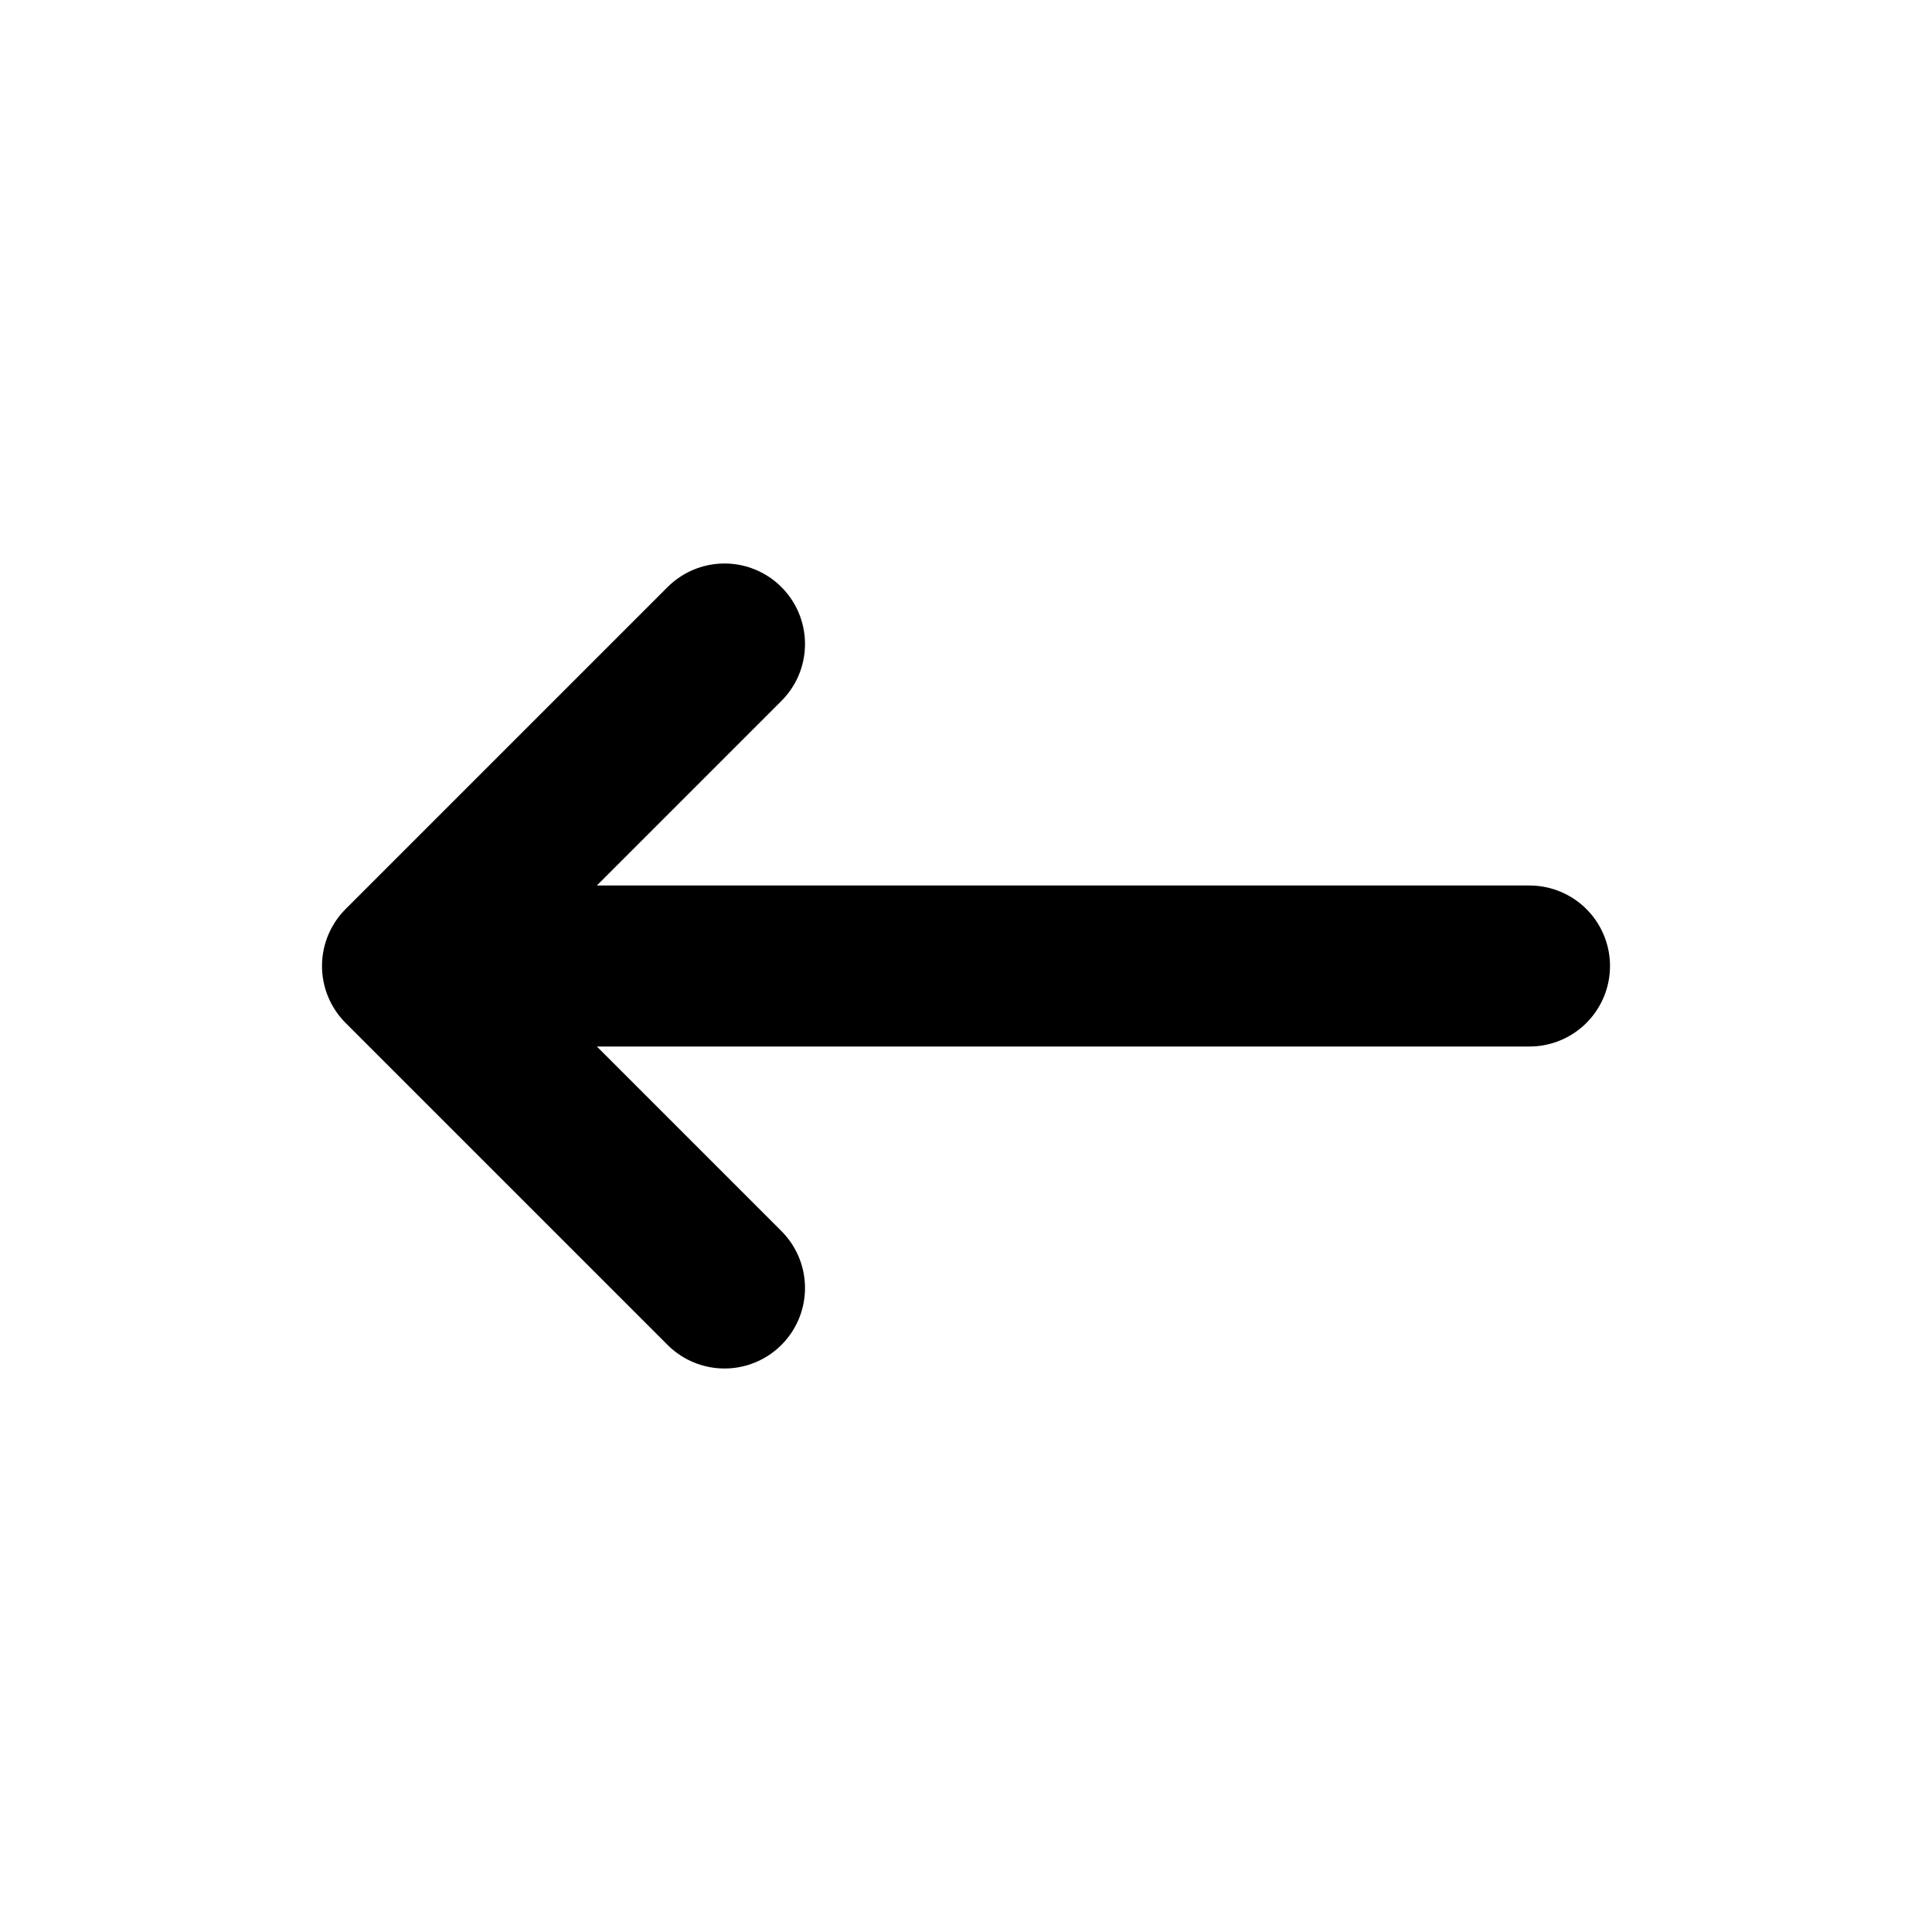
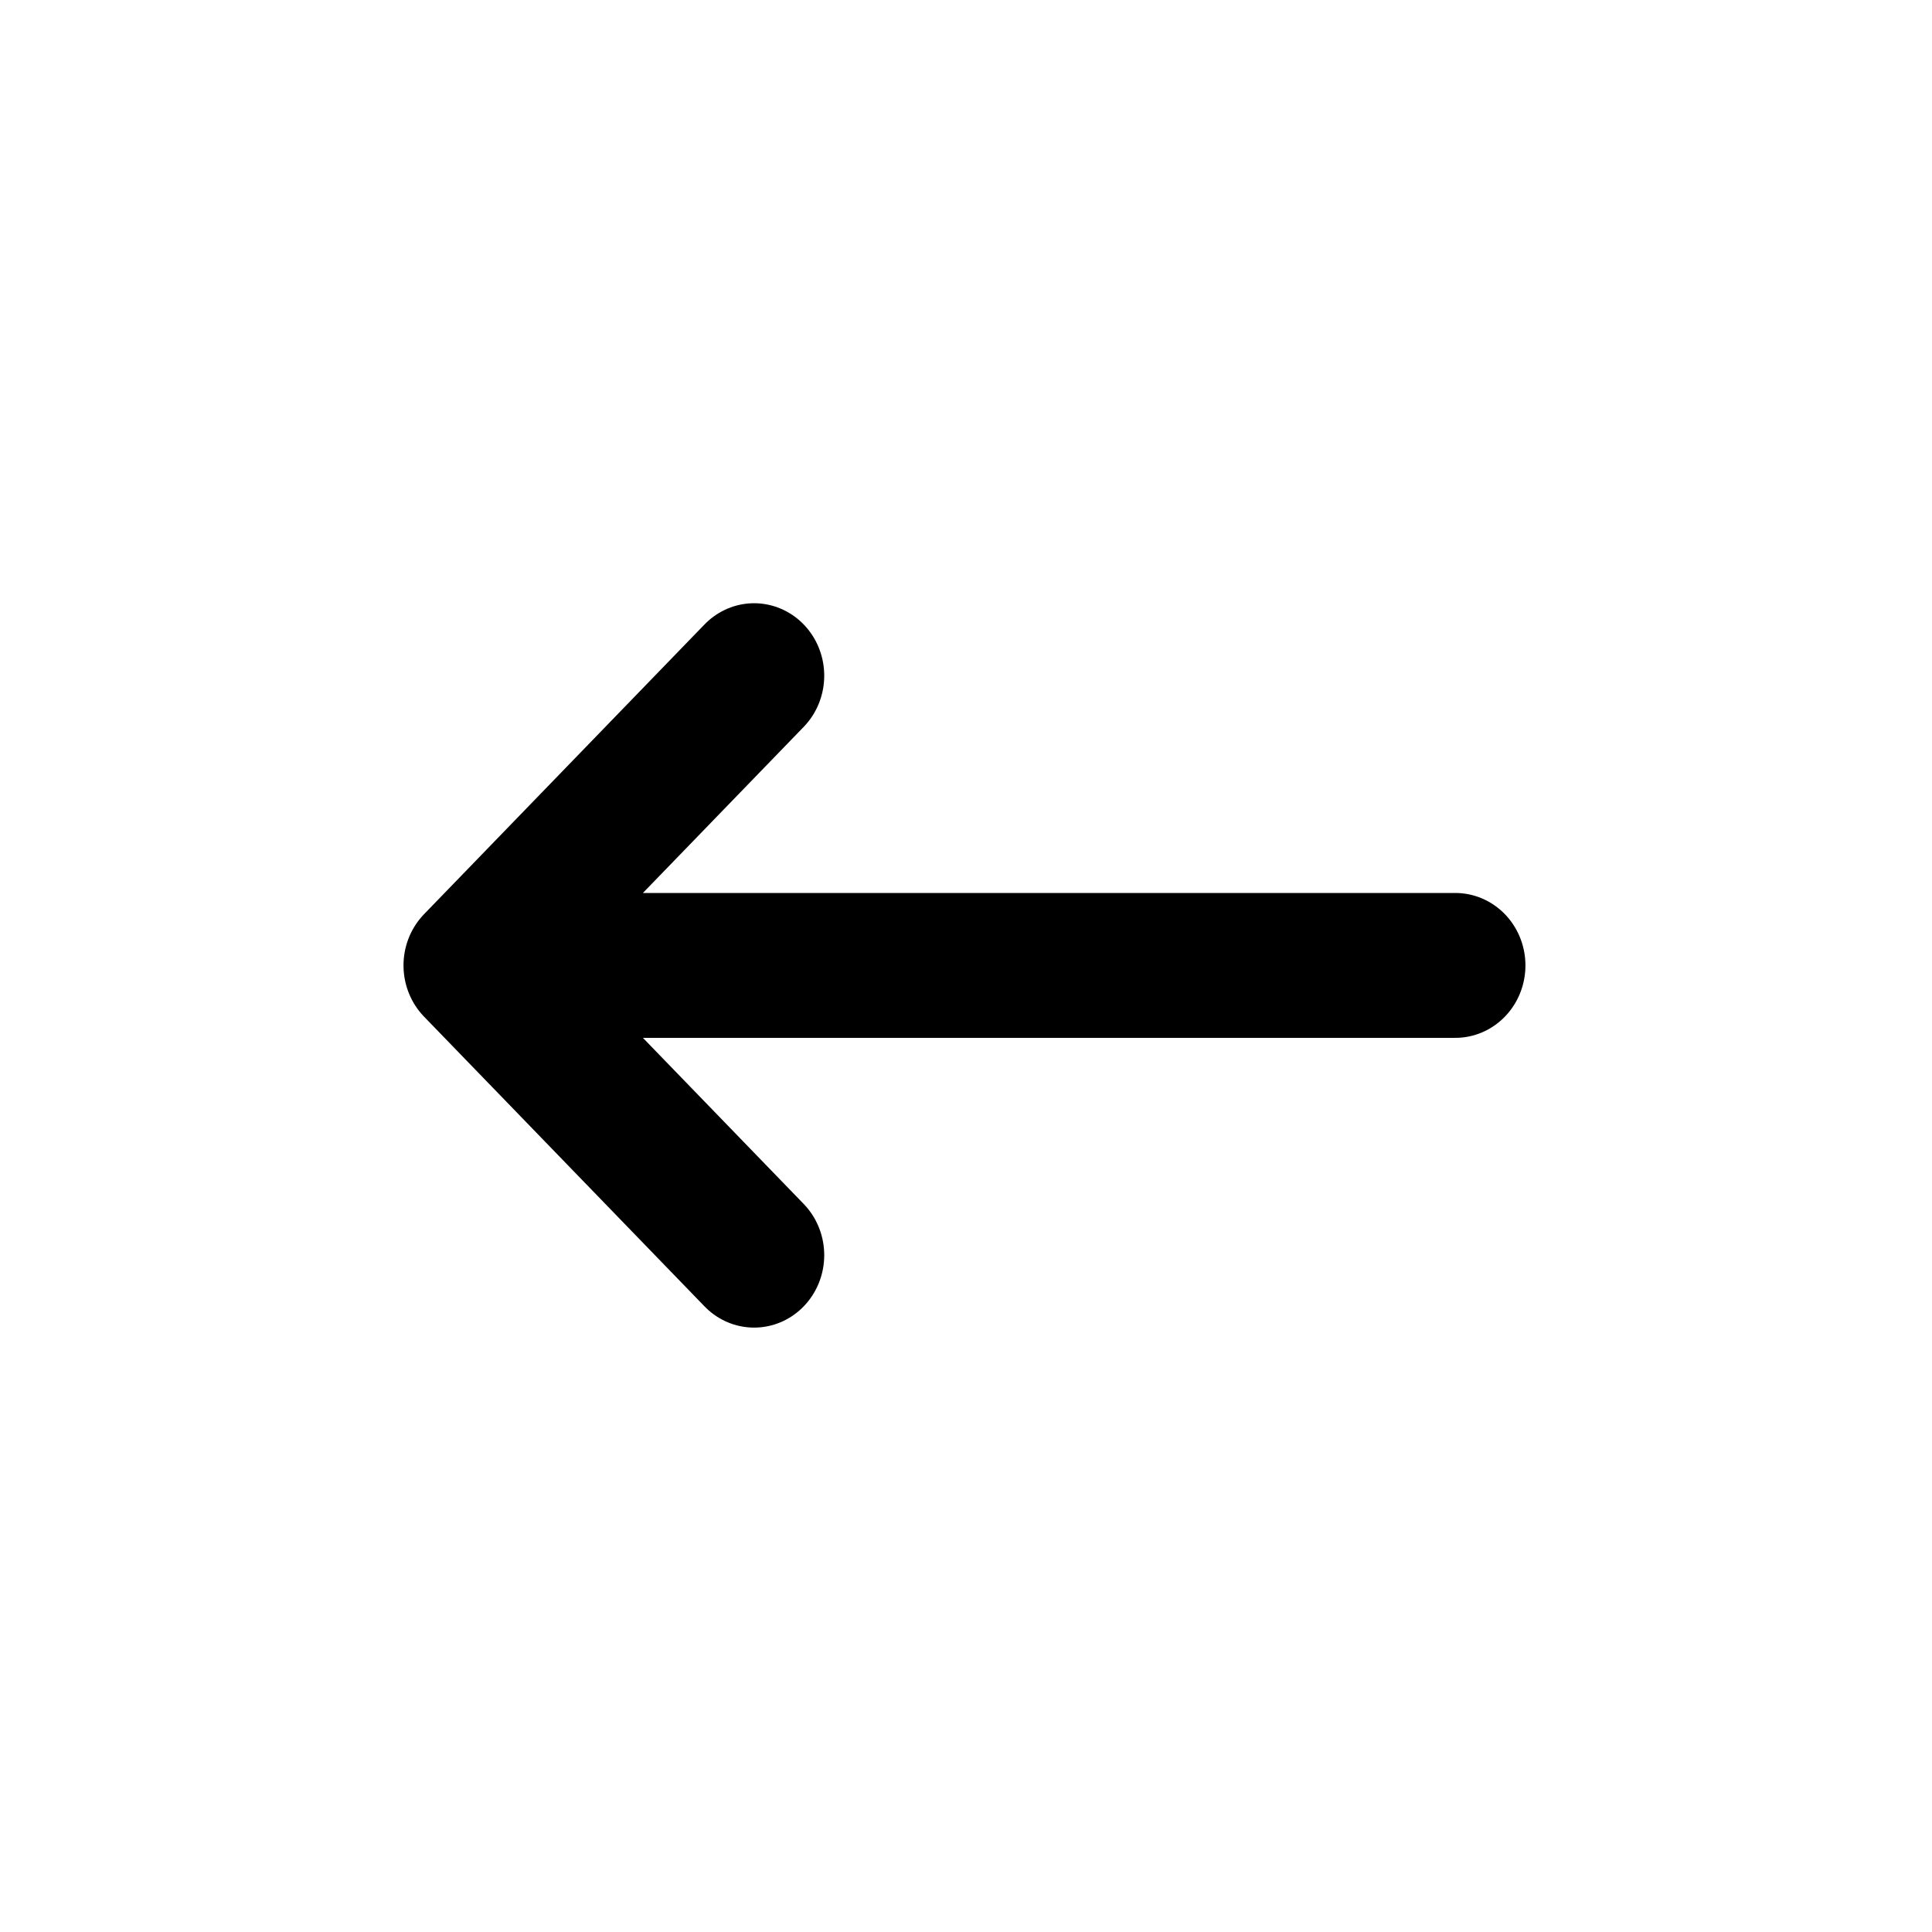
<svg xmlns="http://www.w3.org/2000/svg" height="48" width="48" version="1.1" viewBox="0 0 48 48">
-   <g transform="translate(0 -1004.4)">
-     <path stroke-linejoin="round" d="m10 1028.4h28m-20-8l-8 8 8 8" stroke="#000" stroke-linecap="round" stroke-width="4" fill="none" />
+   <g transform="matrix(.87107 0 0 .89984 3.0563 -901.41)">
+     <path stroke-linejoin="round" d="m10 1028.4h28m-20-8-8 8 8 8" stroke="#000000" stroke-linecap="round" stroke-width="4" fill="none" />
  </g>
</svg>
